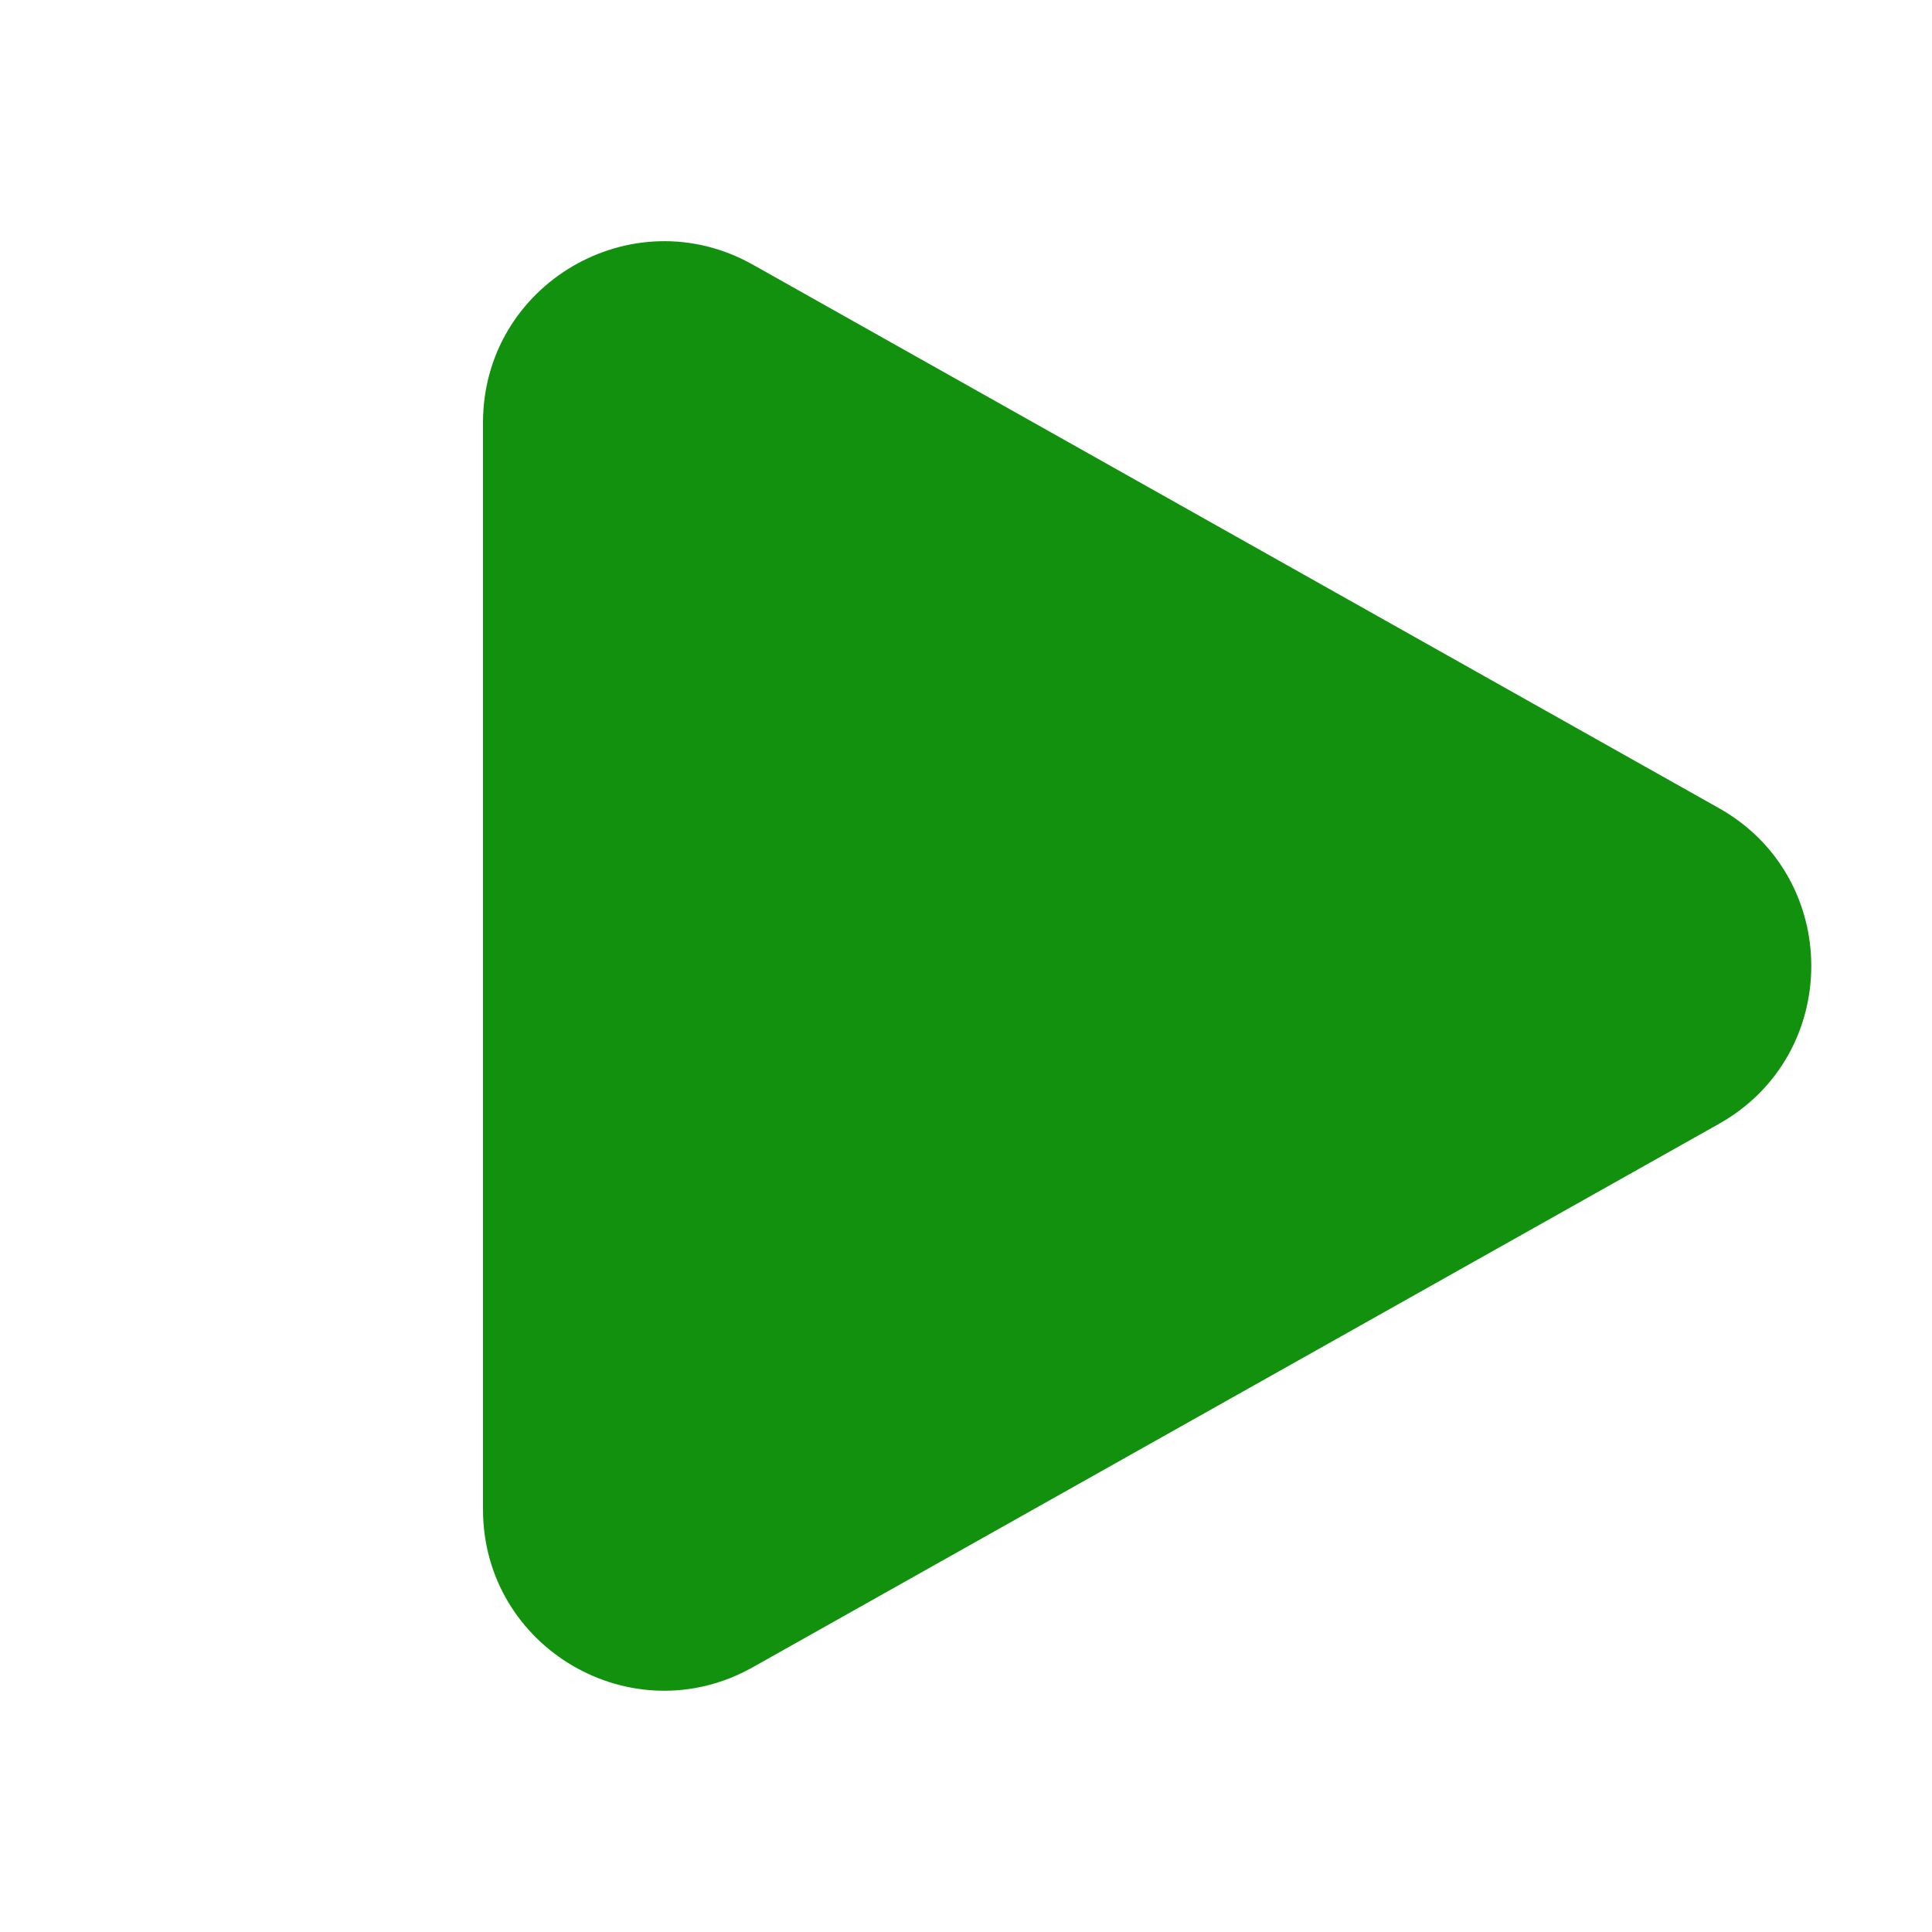
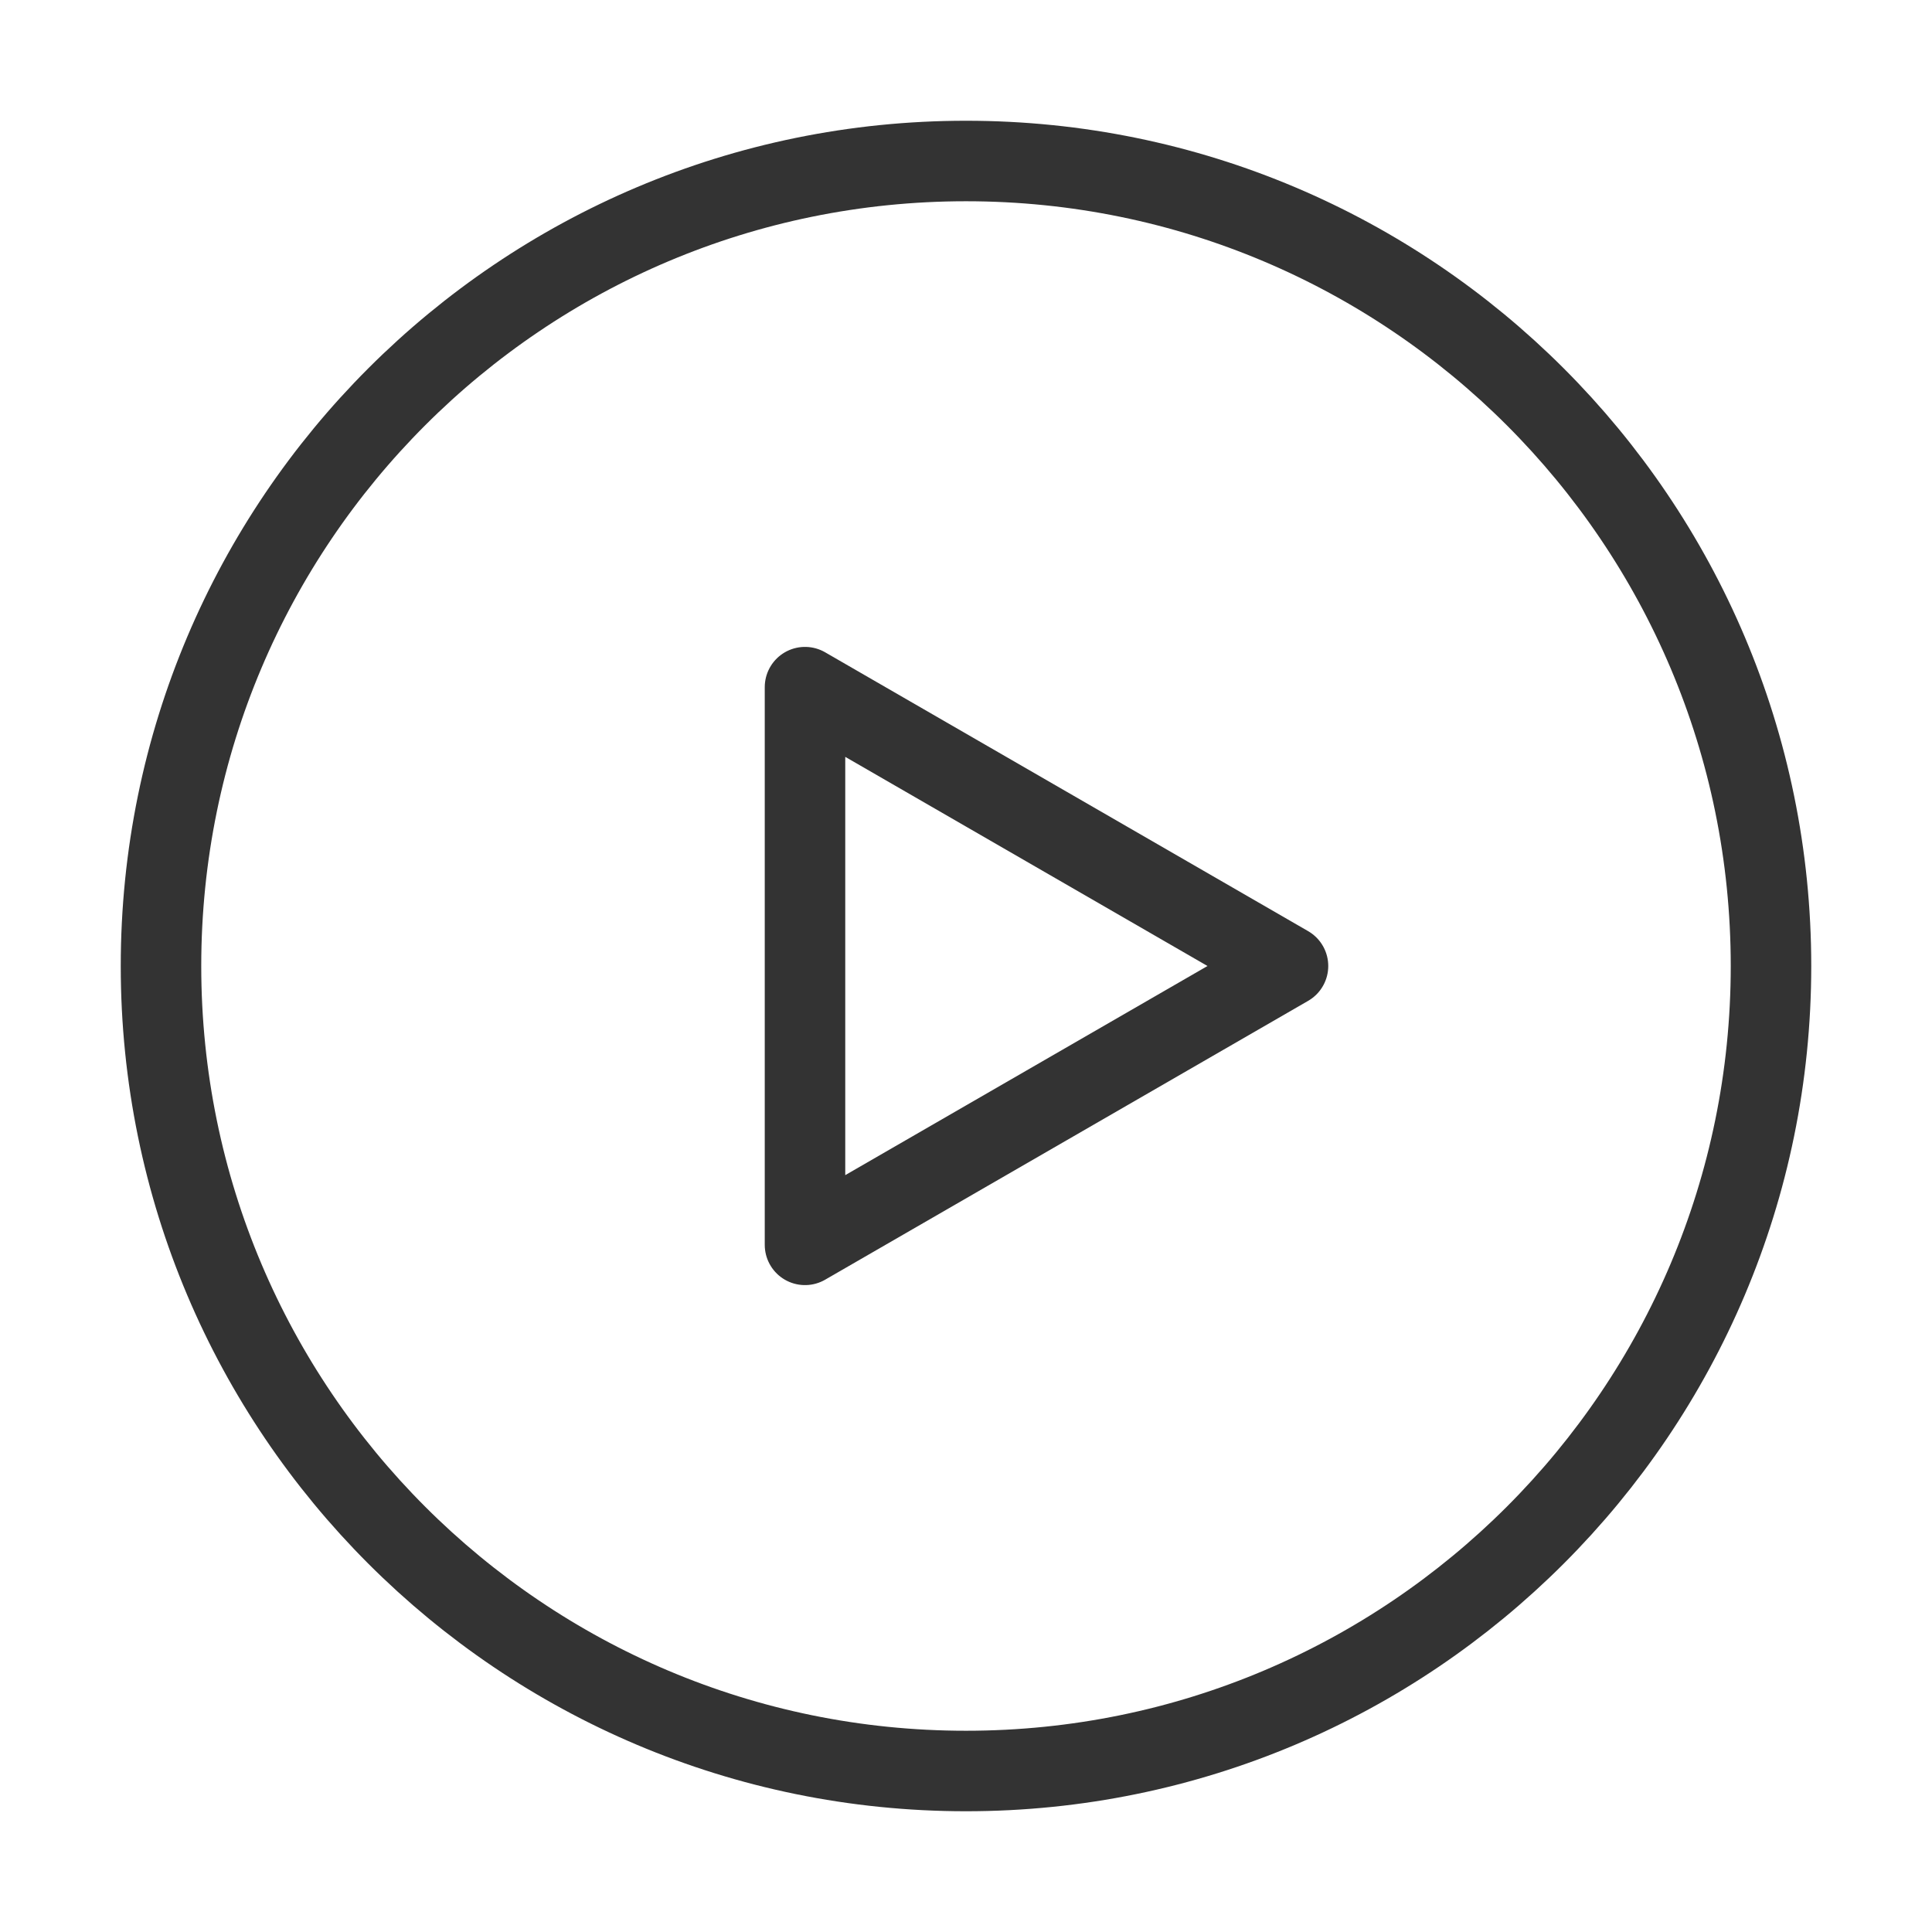
- <svg xmlns="http://www.w3.org/2000/svg" width="16" height="16" viewBox="0 0 16 16" fill="none">
-   <path d="M6.235 2.192C5.236 1.63 4 2.352 4 3.5V12.5C4 13.647 5.235 14.37 6.235 13.807L14.236 9.307C15.255 8.734 15.255 7.266 14.236 6.693L6.235 2.192Z" fill="#11910D" />
+ <svg xmlns="http://www.w3.org/2000/svg" width="16" height="16" viewBox="0 0 48 48" fill="none">
+   <path d="M24 44C35.046 44 44 35.046 44 24C44 12.954 35.046 4 24 4C12.954 4 4 12.954 4 24C4 35.046 12.954 44 24 44Z" fill="none" stroke="#333" stroke-width="2" stroke-linejoin="round" />
+   <path d="M20 24V17.072L26 20.536L32 24L26 27.464L20 30.928V24Z" fill="none" stroke="#333" stroke-width="2" stroke-linejoin="round" />
</svg>
